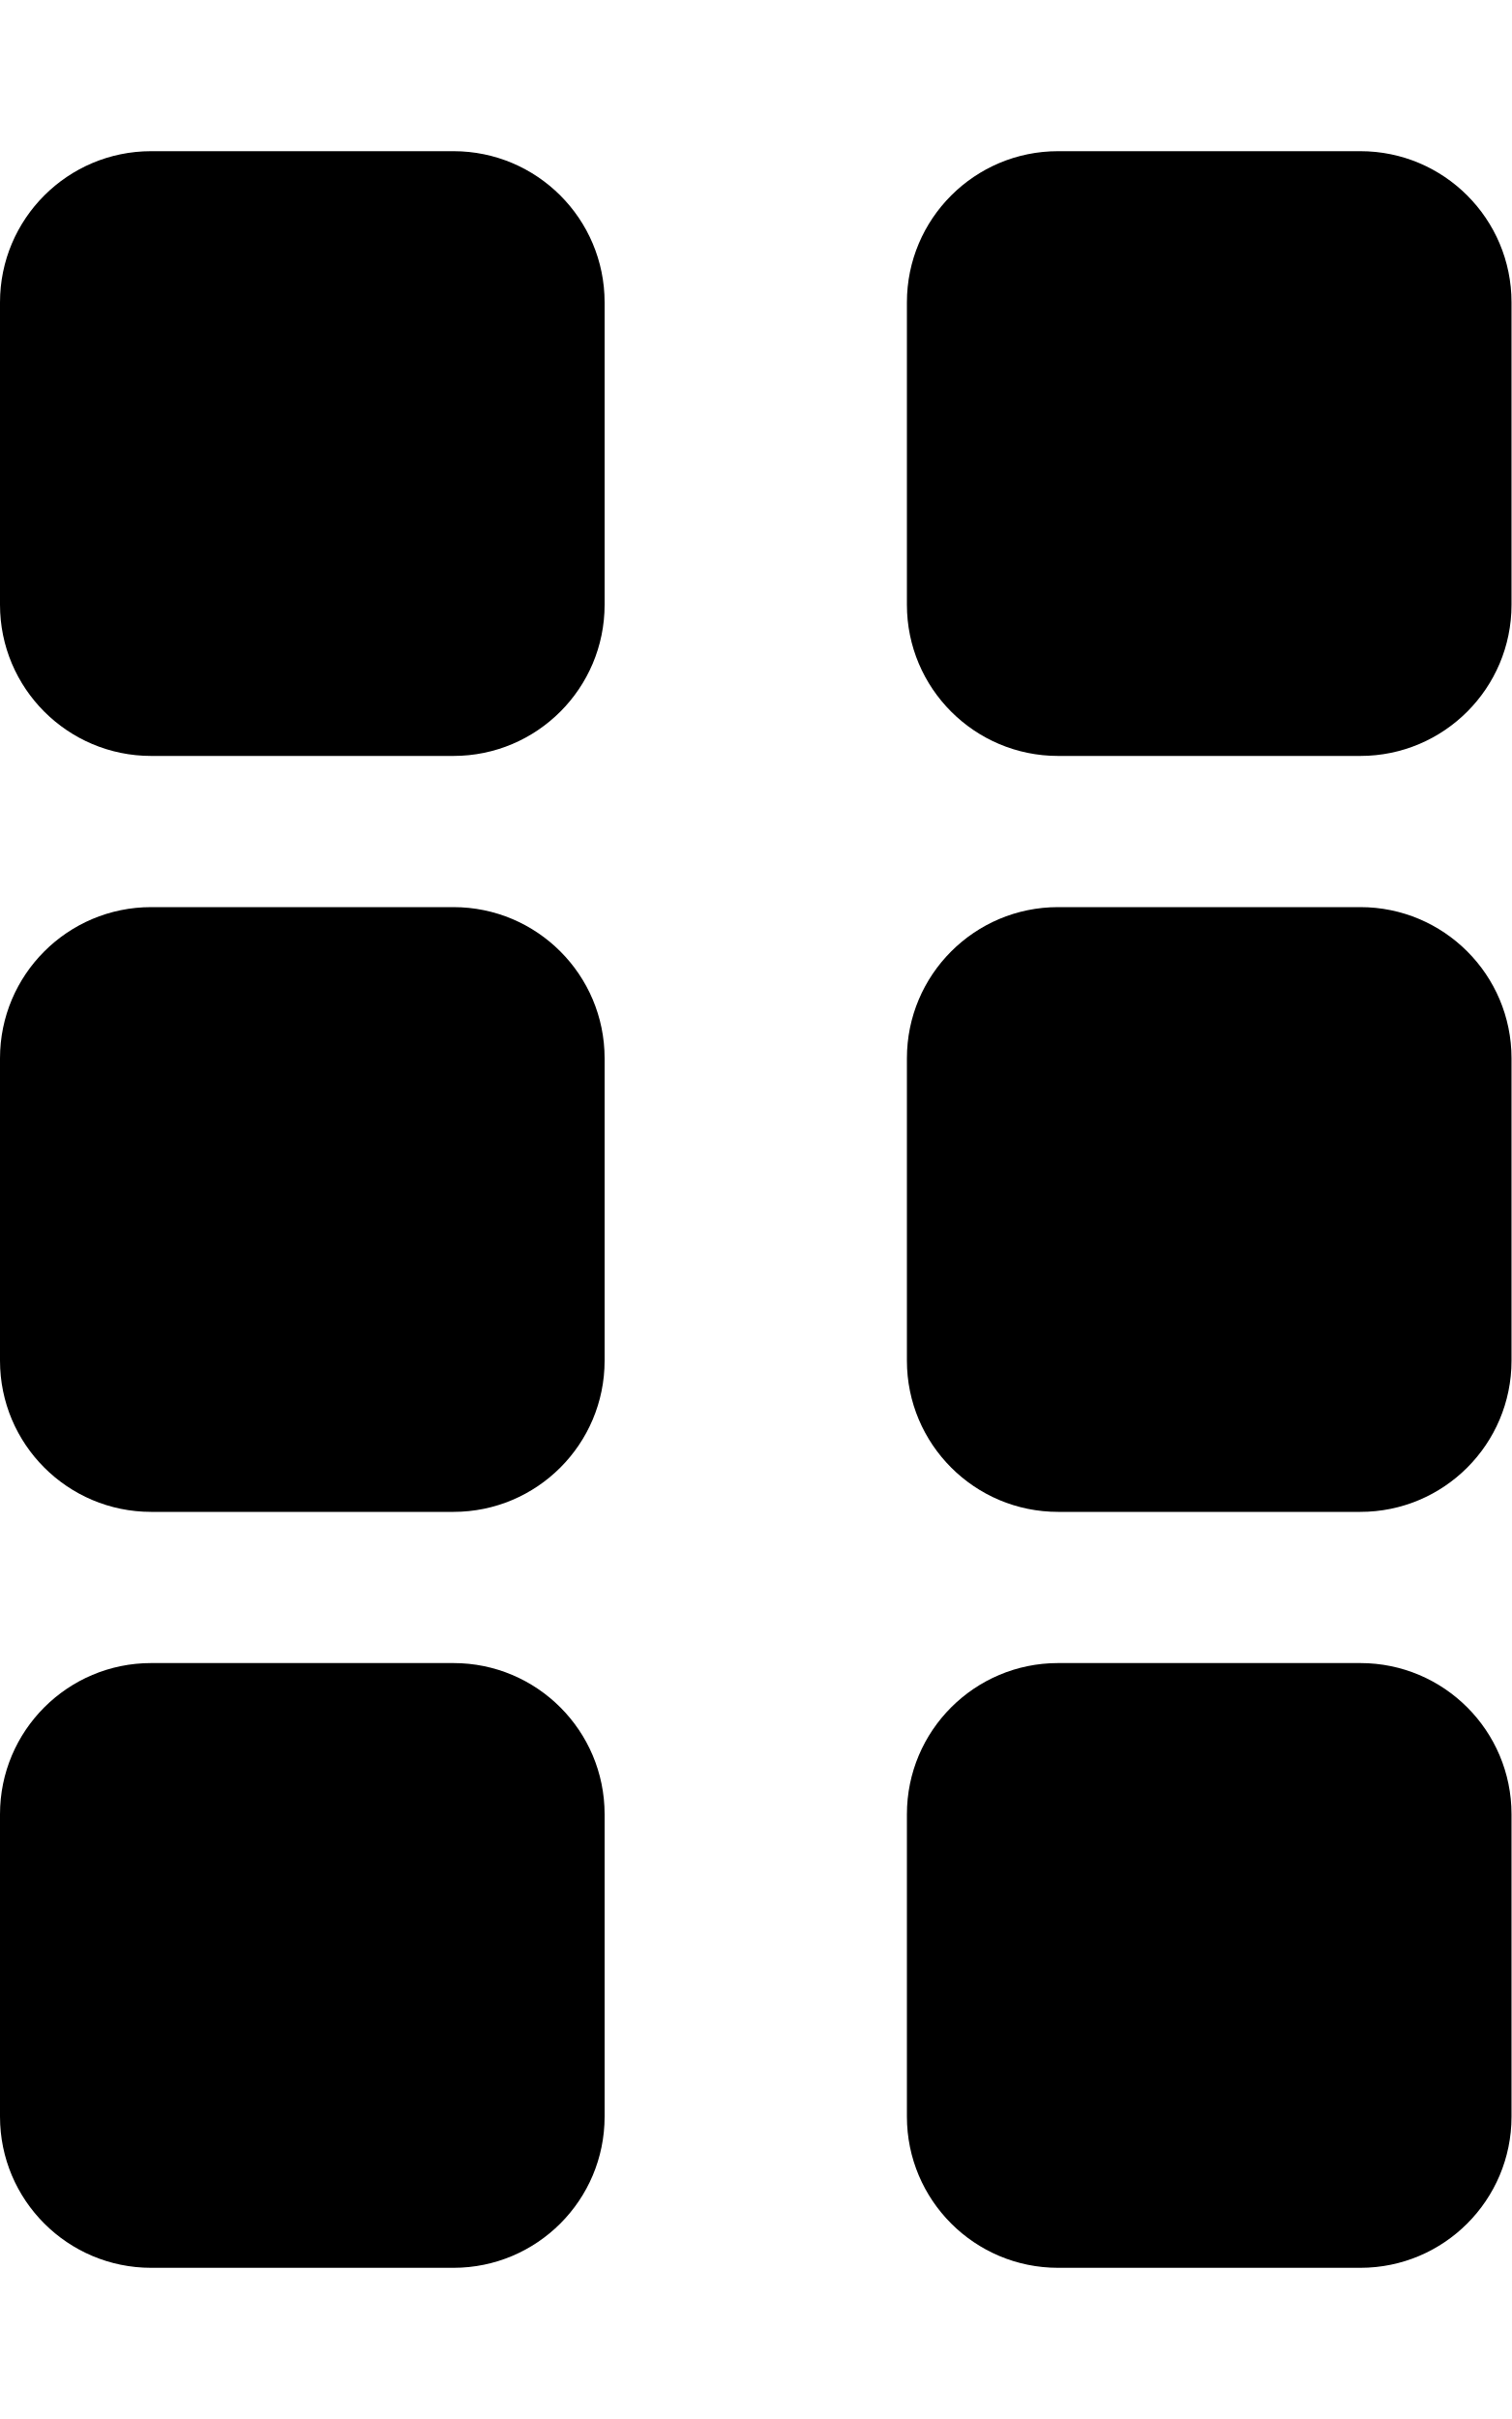
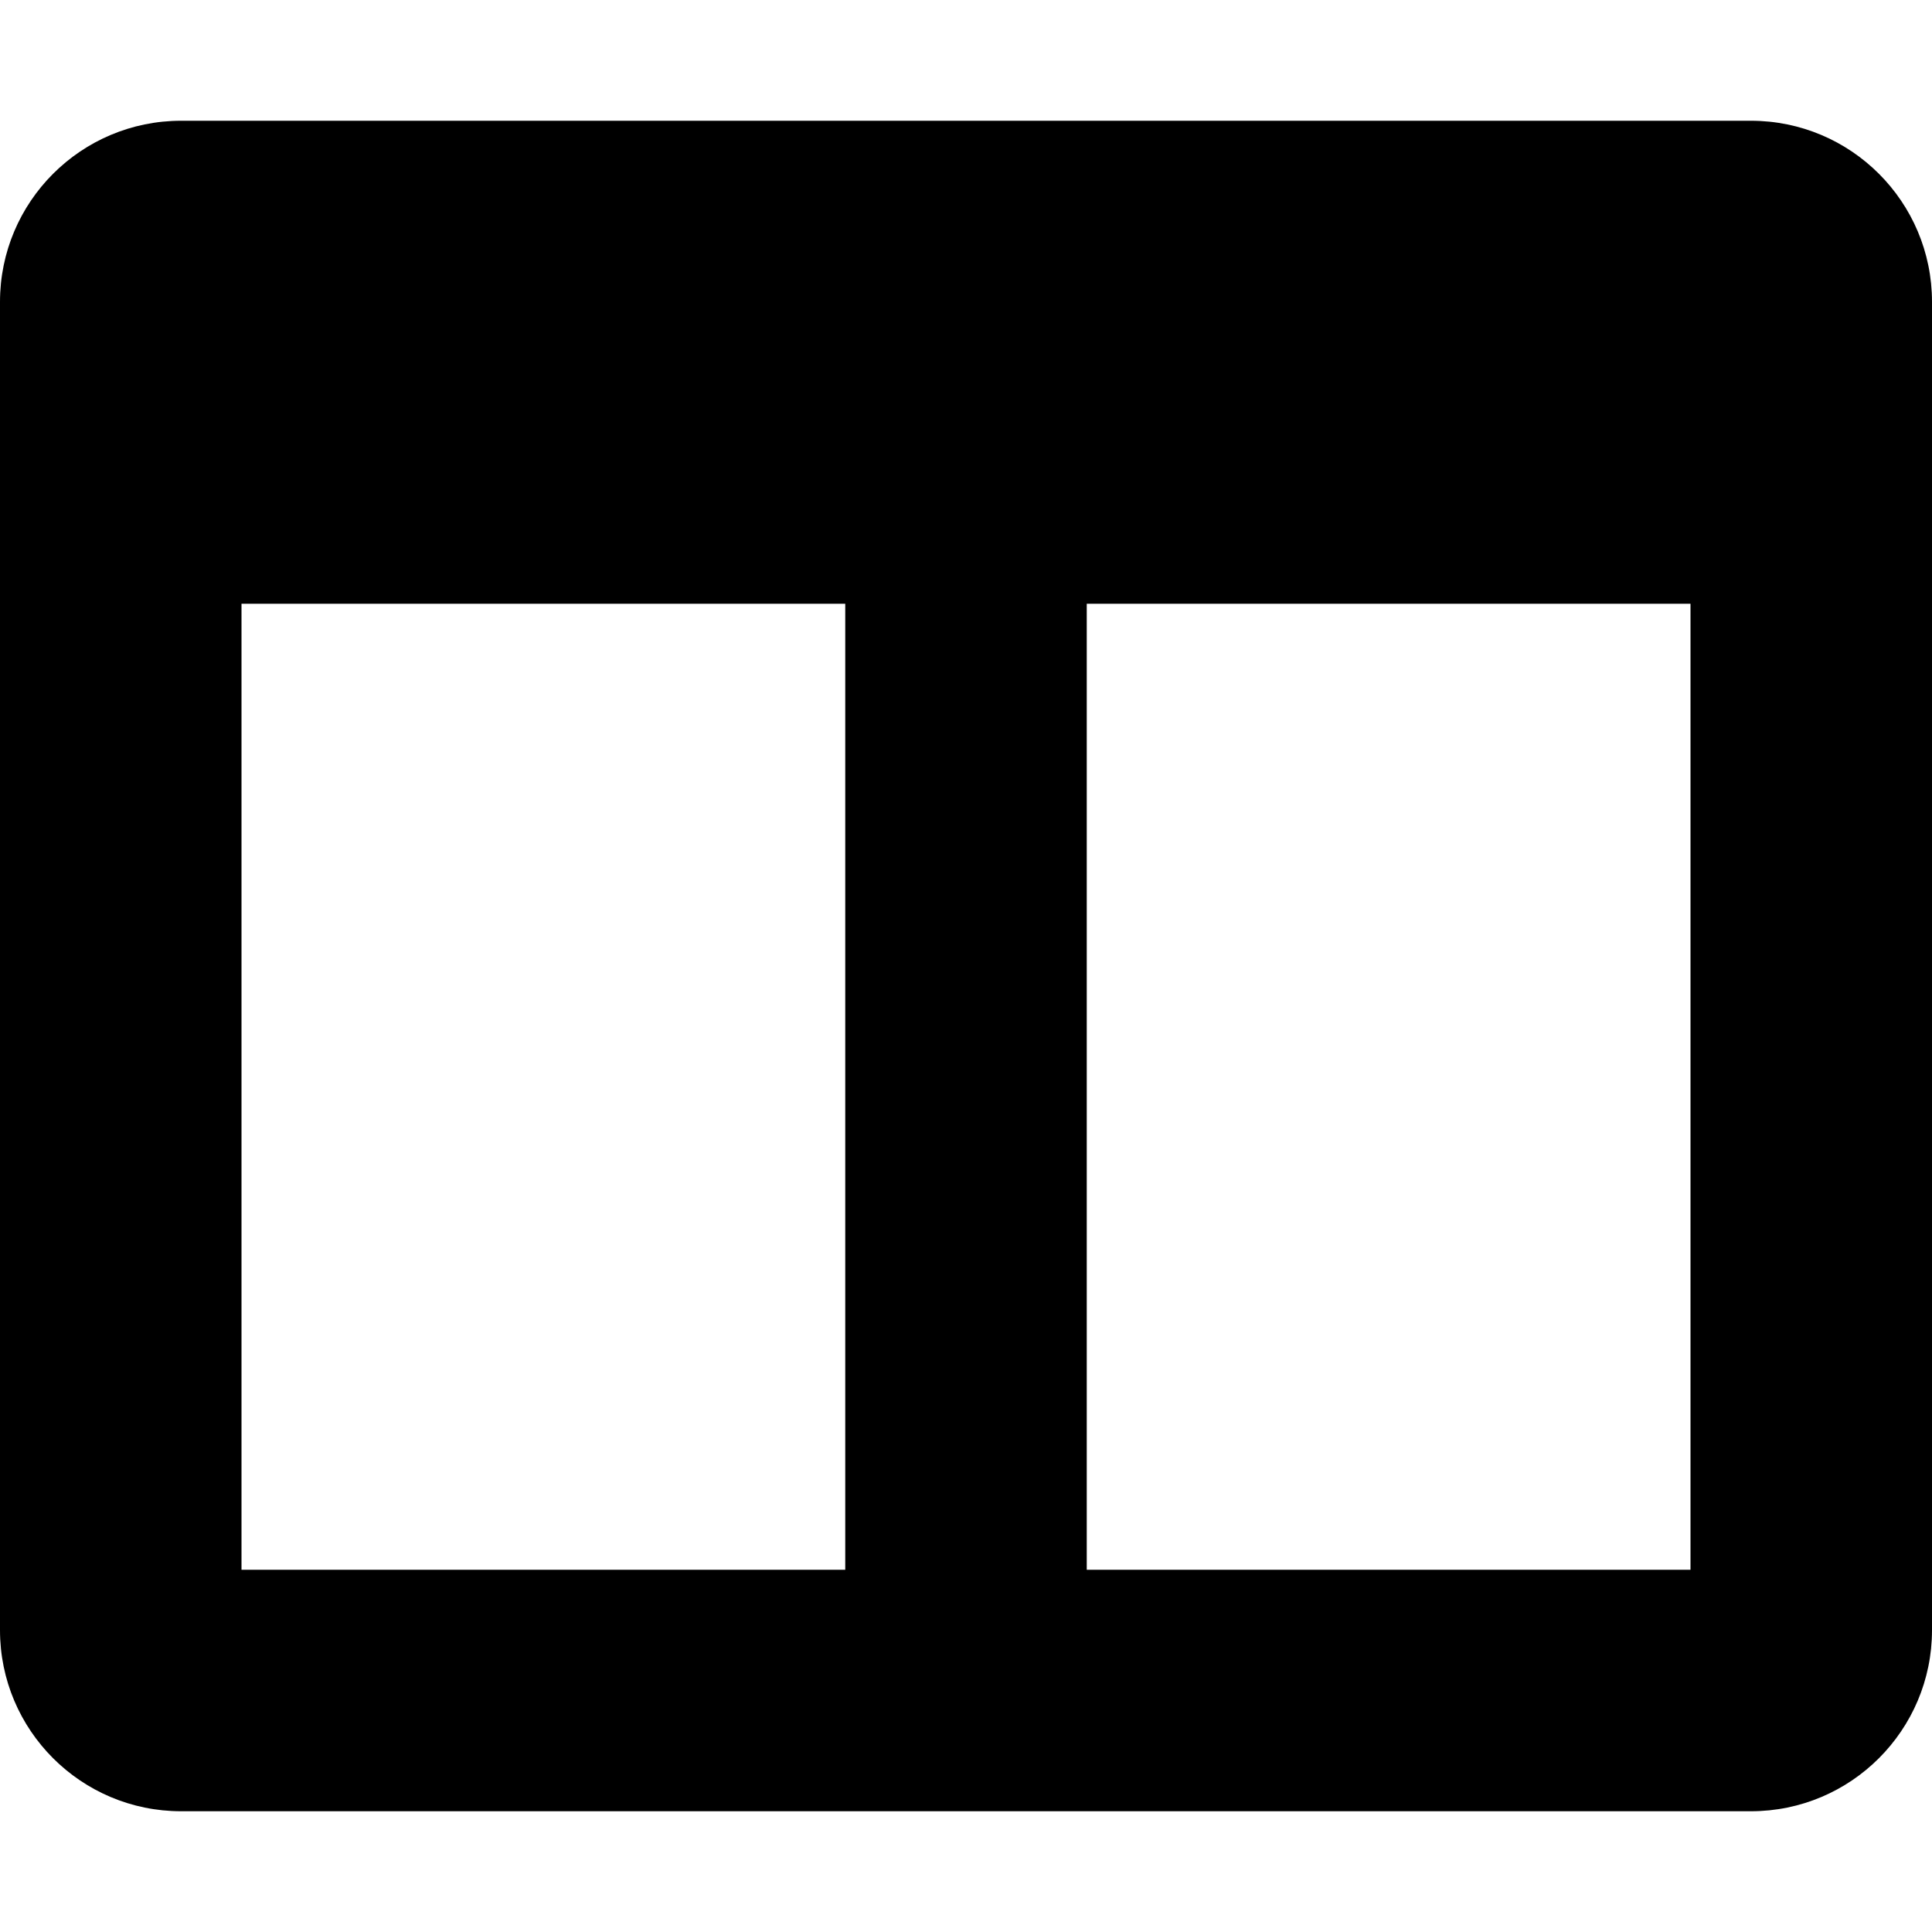
- <svg xmlns="http://www.w3.org/2000/svg" aria-hidden="true" focusable="false" data-prefix="fas" data-icon="grip-vertical" class="svg-inline--fa fa-grip-vertical fa-w-10" role="img" viewBox="0 0 320 512">
-   <path fill="currentColor" d="M96 32H32C14.33 32 0 46.33 0 64v64c0 17.67 14.33 32 32 32h64c17.67 0 32-14.33 32-32V64c0-17.67-14.33-32-32-32zm0 160H32c-17.67 0-32 14.33-32 32v64c0 17.67 14.33 32 32 32h64c17.67 0 32-14.33 32-32v-64c0-17.67-14.33-32-32-32zm0 160H32c-17.67 0-32 14.33-32 32v64c0 17.67 14.33 32 32 32h64c17.67 0 32-14.33 32-32v-64c0-17.67-14.33-32-32-32zM288 32h-64c-17.67 0-32 14.33-32 32v64c0 17.67 14.33 32 32 32h64c17.67 0 32-14.33 32-32V64c0-17.67-14.33-32-32-32zm0 160h-64c-17.67 0-32 14.33-32 32v64c0 17.67 14.33 32 32 32h64c17.67 0 32-14.33 32-32v-64c0-17.67-14.33-32-32-32zm0 160h-64c-17.67 0-32 14.33-32 32v64c0 17.67 14.33 32 32 32h64c17.67 0 32-14.33 32-32v-64c0-17.67-14.33-32-32-32z" />
+ <svg xmlns="http://www.w3.org/2000/svg" aria-hidden="true" focusable="false" data-prefix="fas" data-icon="columns" class="svg-inline--fa fa-columns fa-w-16" role="img" viewBox="0 0 512 512">
+   <path fill="currentColor" d="M464 32H48C21.49 32 0 53.49 0 80v352c0 26.51 21.49 48 48 48h416c26.51 0 48-21.49 48-48V80c0-26.51-21.49-48-48-48zM224 416H64V160h160v256zm224 0H288V160h160v256z" />
</svg>
